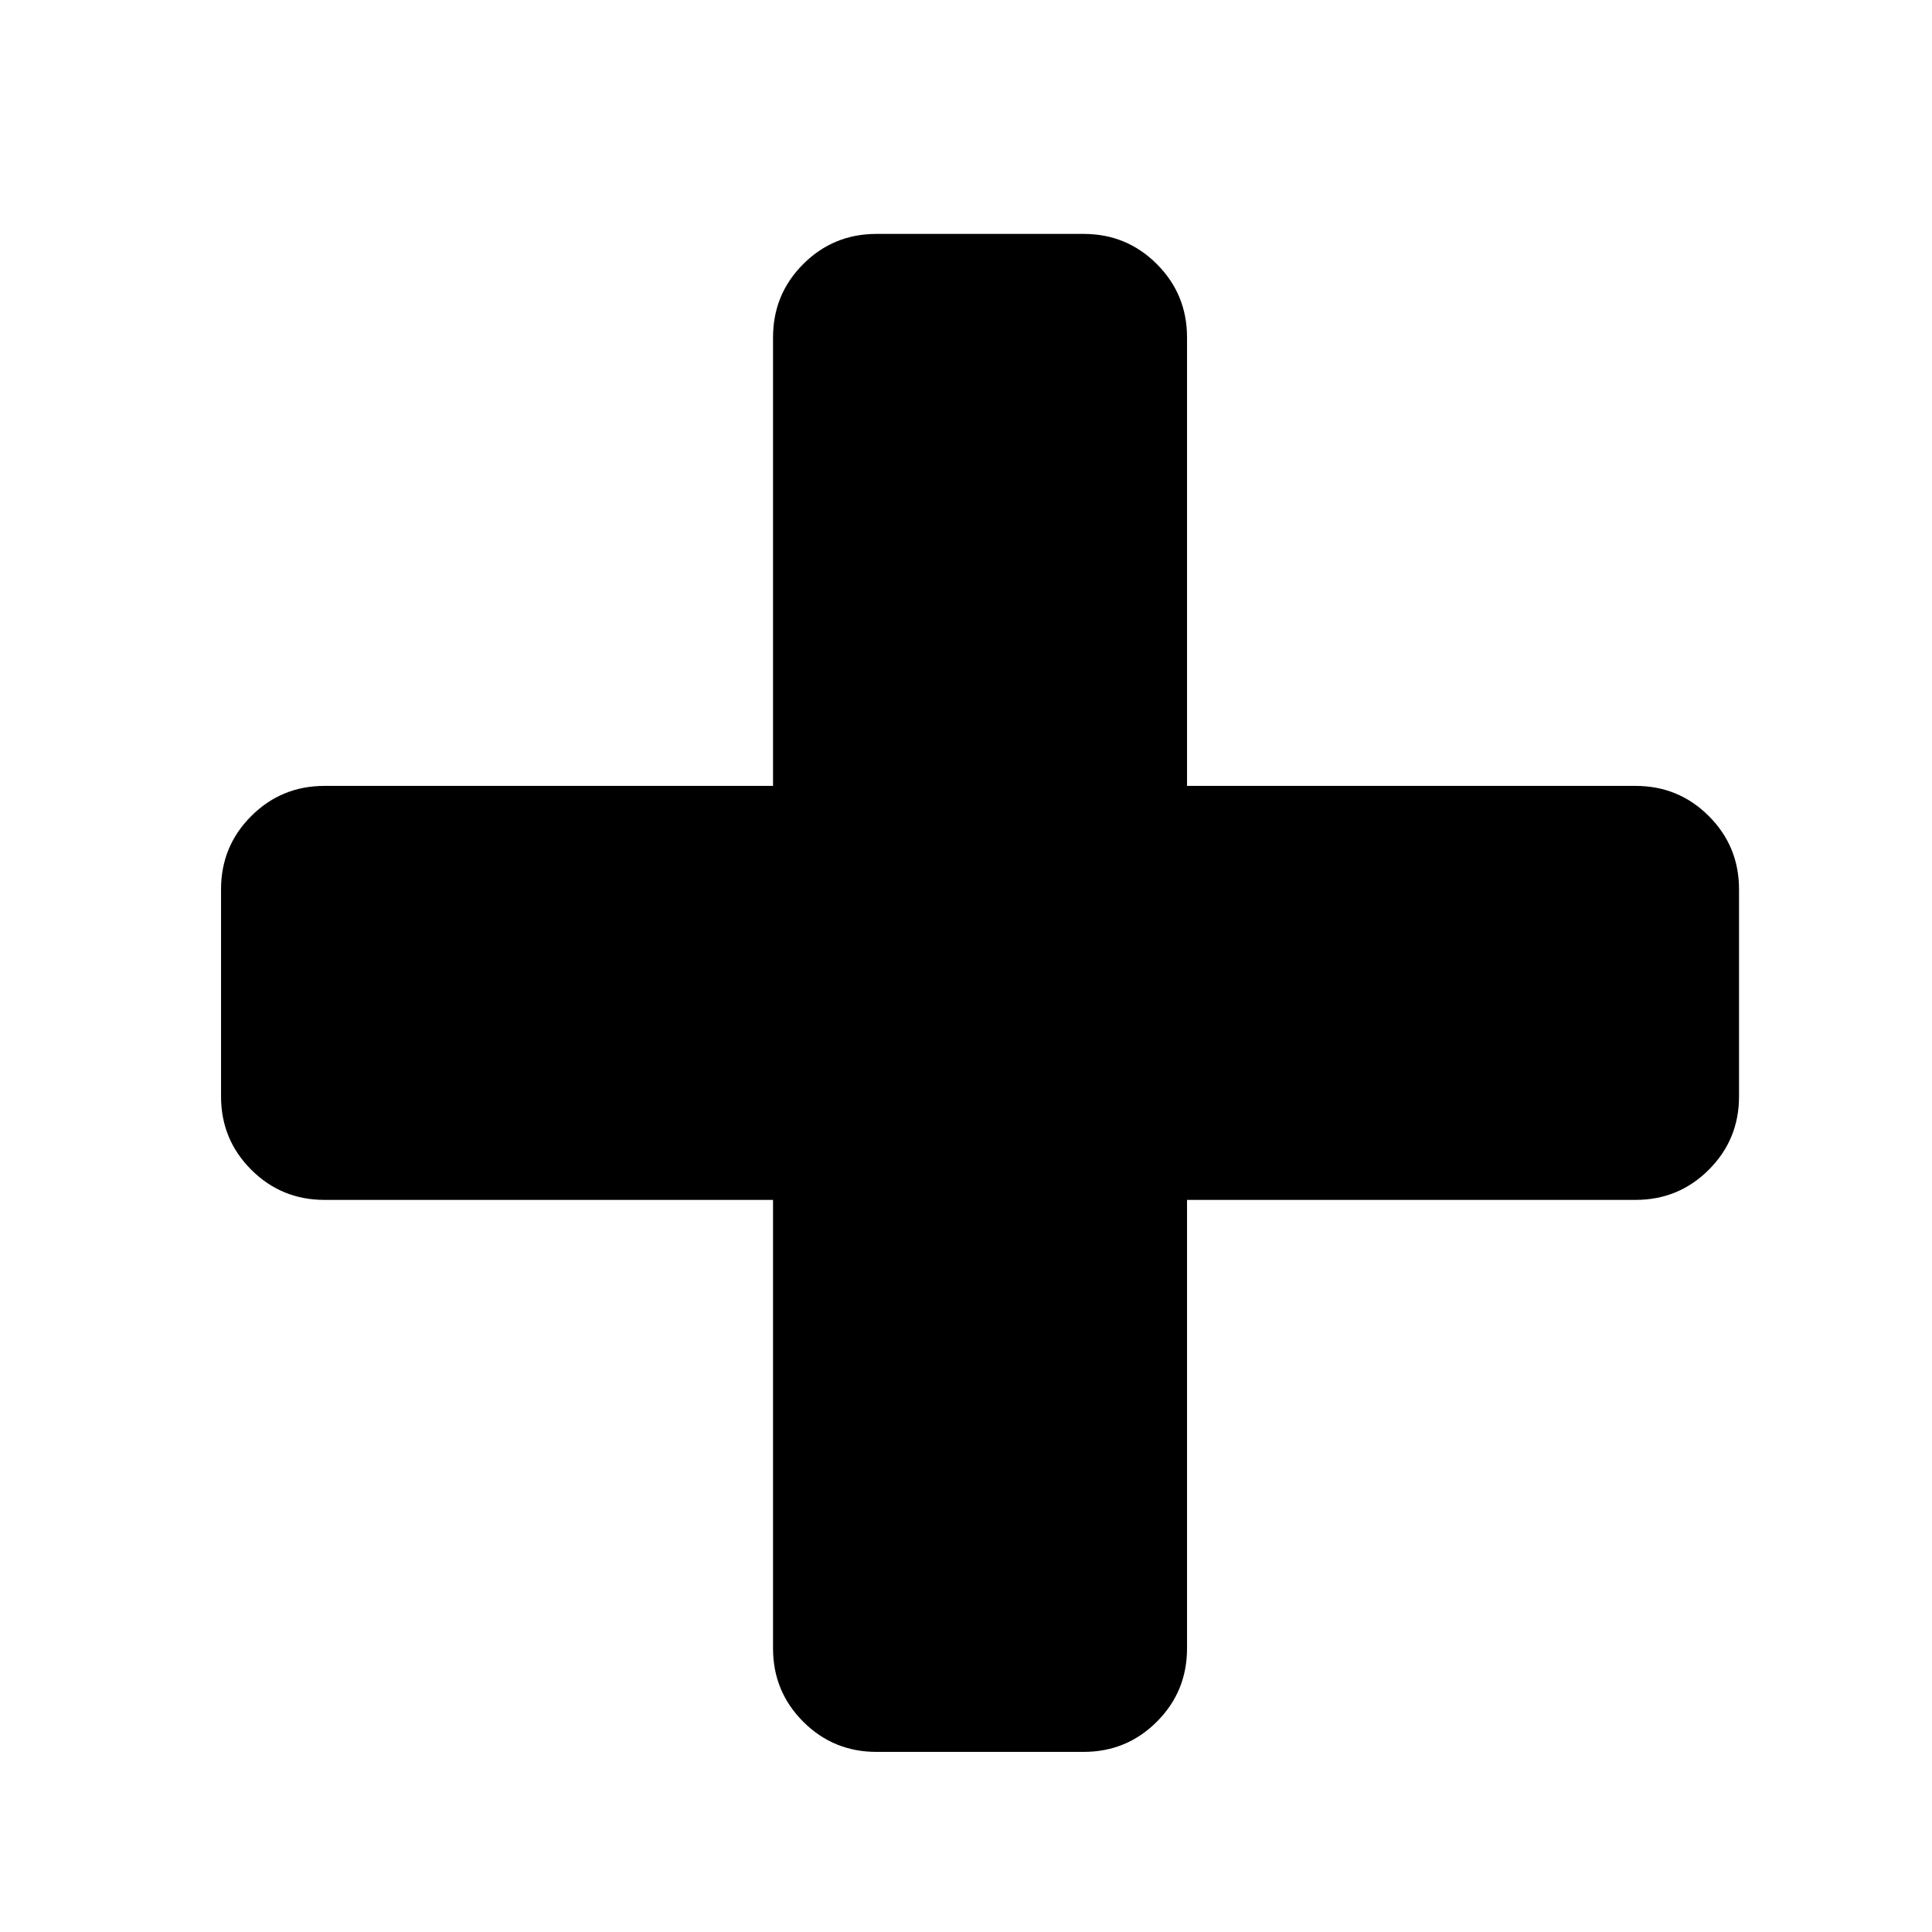
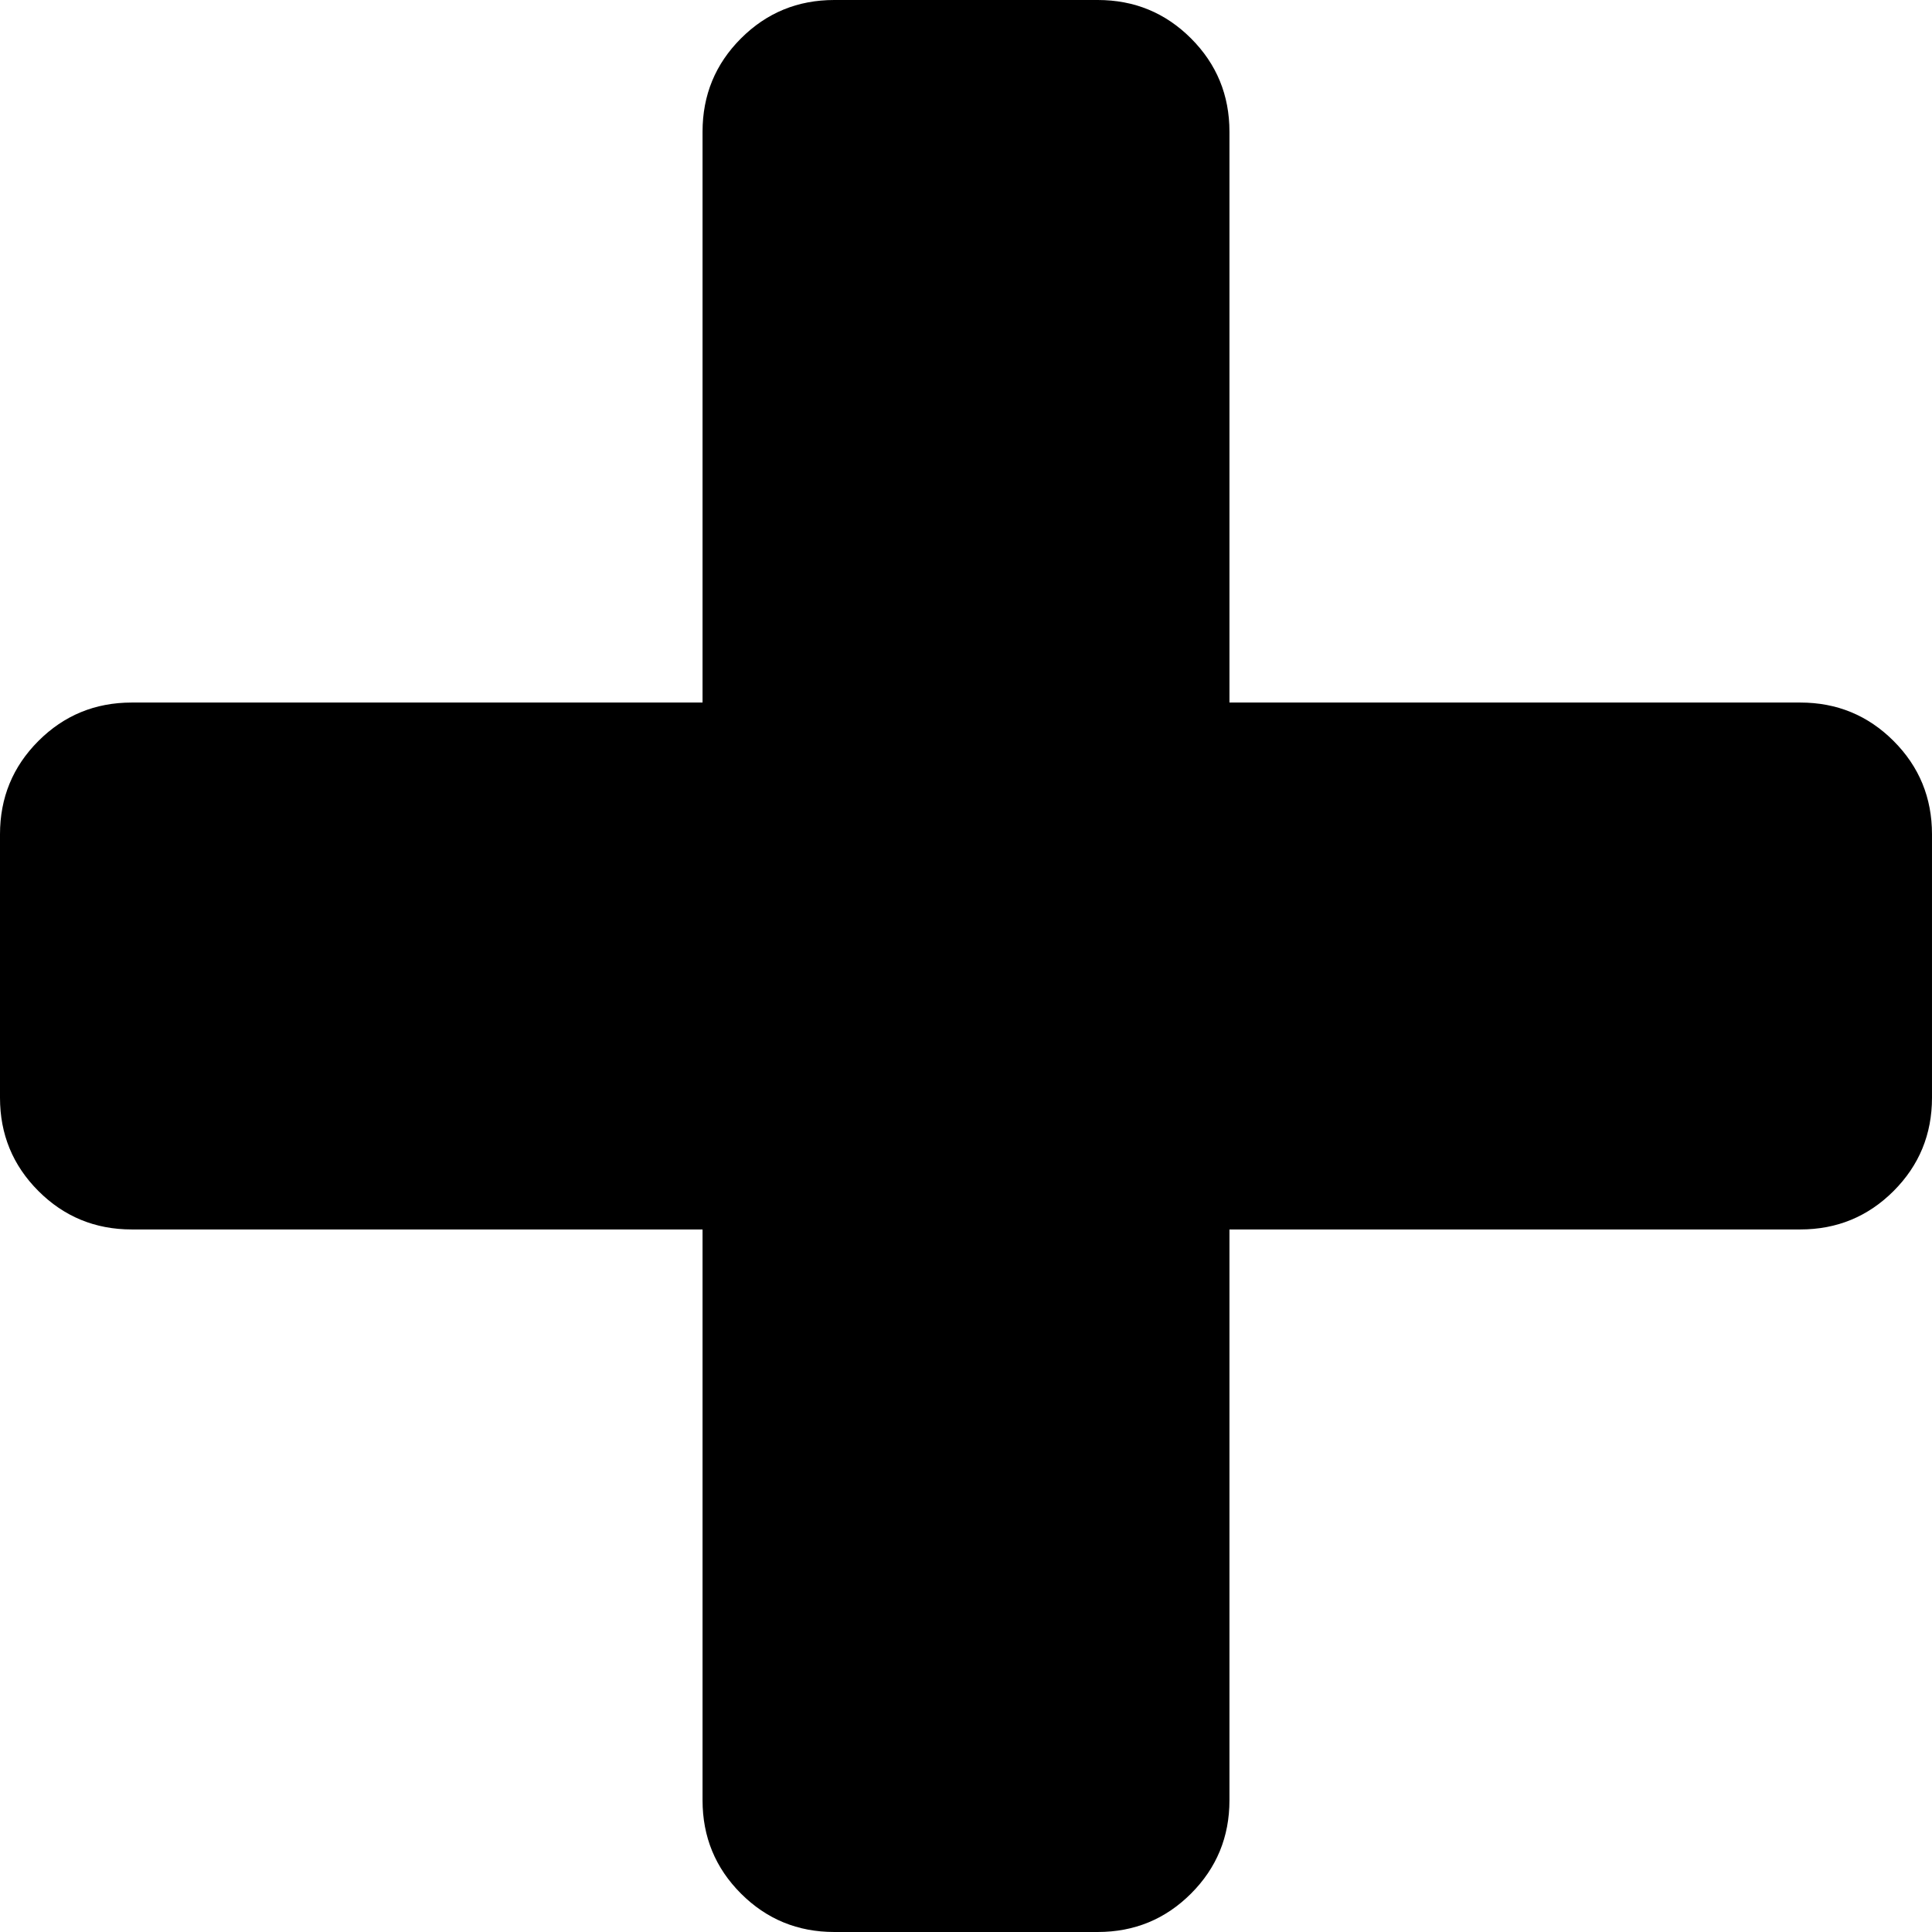
- <svg xmlns="http://www.w3.org/2000/svg" viewBox="0 -256 1792 1792" id="svg3013" version="1.1" width="100%" height="100%">
-   <defs id="defs3021" />
-   <g transform="matrix(1,0,0,-1,205.017,1368.949)" id="g3015">
-     <path d="M 1408,800 V 608 q 0,-40 -28,-68 -28,-28 -68,-28 H 896 V 96 Q 896,56 868,28 840,0 800,0 H 608 Q 568,0 540,28 512,56 512,96 V 512 H 96 Q 56,512 28,540 0,568 0,608 v 192 q 0,40 28,68 28,28 68,28 h 416 v 416 q 0,40 28,68 28,28 68,28 h 192 q 40,0 68,-28 28,-28 28,-68 V 896 h 416 q 40,0 68,-28 28,-28 28,-68 z" id="path3017" style="fill:currentColor" />
+ <svg xmlns="http://www.w3.org/2000/svg" width="45.454" height="45.454" viewBox="0 0 45.454 45.454" version="1.1" id="svg3727">
+   <defs id="defs3721" />
+   <g id="layer1" transform="matrix(0.03228258,0,0,0.03228258,29.92134,-17.47704)">
+     <g id="g3015" transform="matrix(1,0,0,-1,-926.8571,1949.377)">
+       <path style="fill:currentColor" id="path3017" d="M 1408,800 V 608 q 0,-40 -28,-68 -28,-28 -68,-28 H 896 V 96 Q 896,56 868,28 840,0 800,0 H 608 Q 568,0 540,28 512,56 512,96 V 512 H 96 Q 56,512 28,540 0,568 0,608 v 192 q 0,40 28,68 28,28 68,28 h 416 v 416 q 0,40 28,68 28,28 68,28 h 192 q 40,0 68,-28 28,-28 28,-68 V 896 h 416 q 40,0 68,-28 28,-28 28,-68 z" />
+     </g>
  </g>
</svg>
